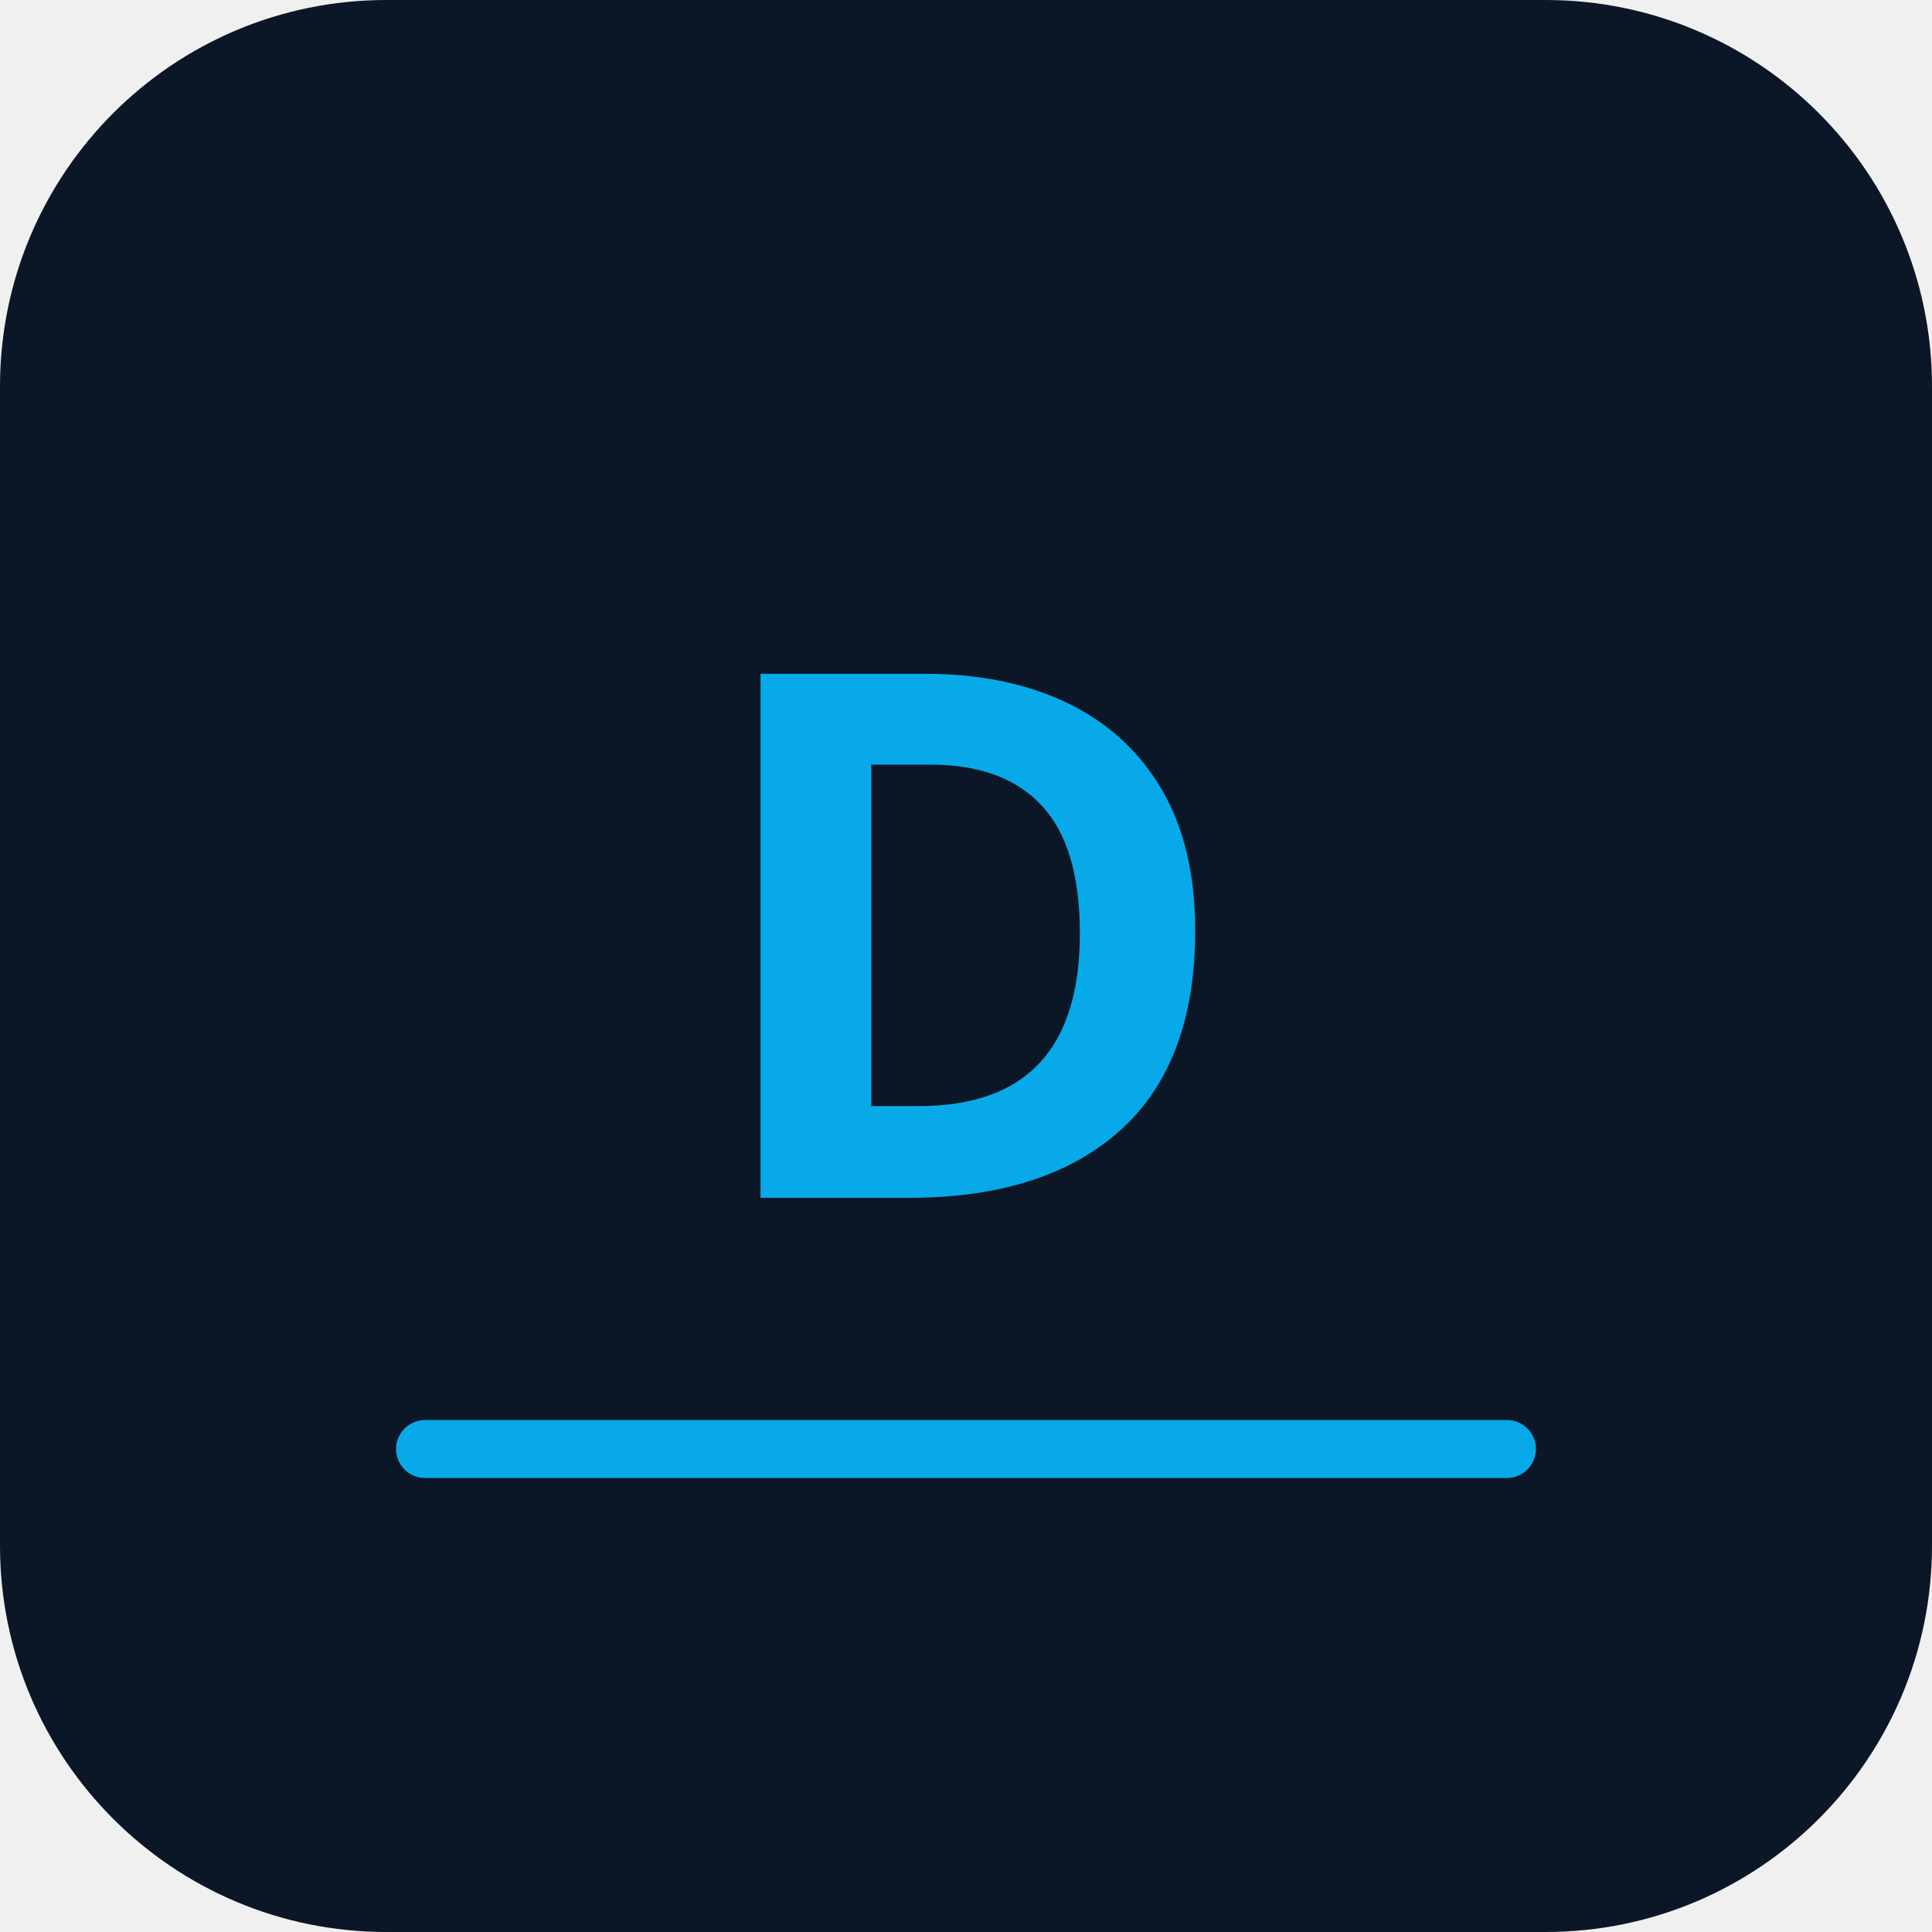
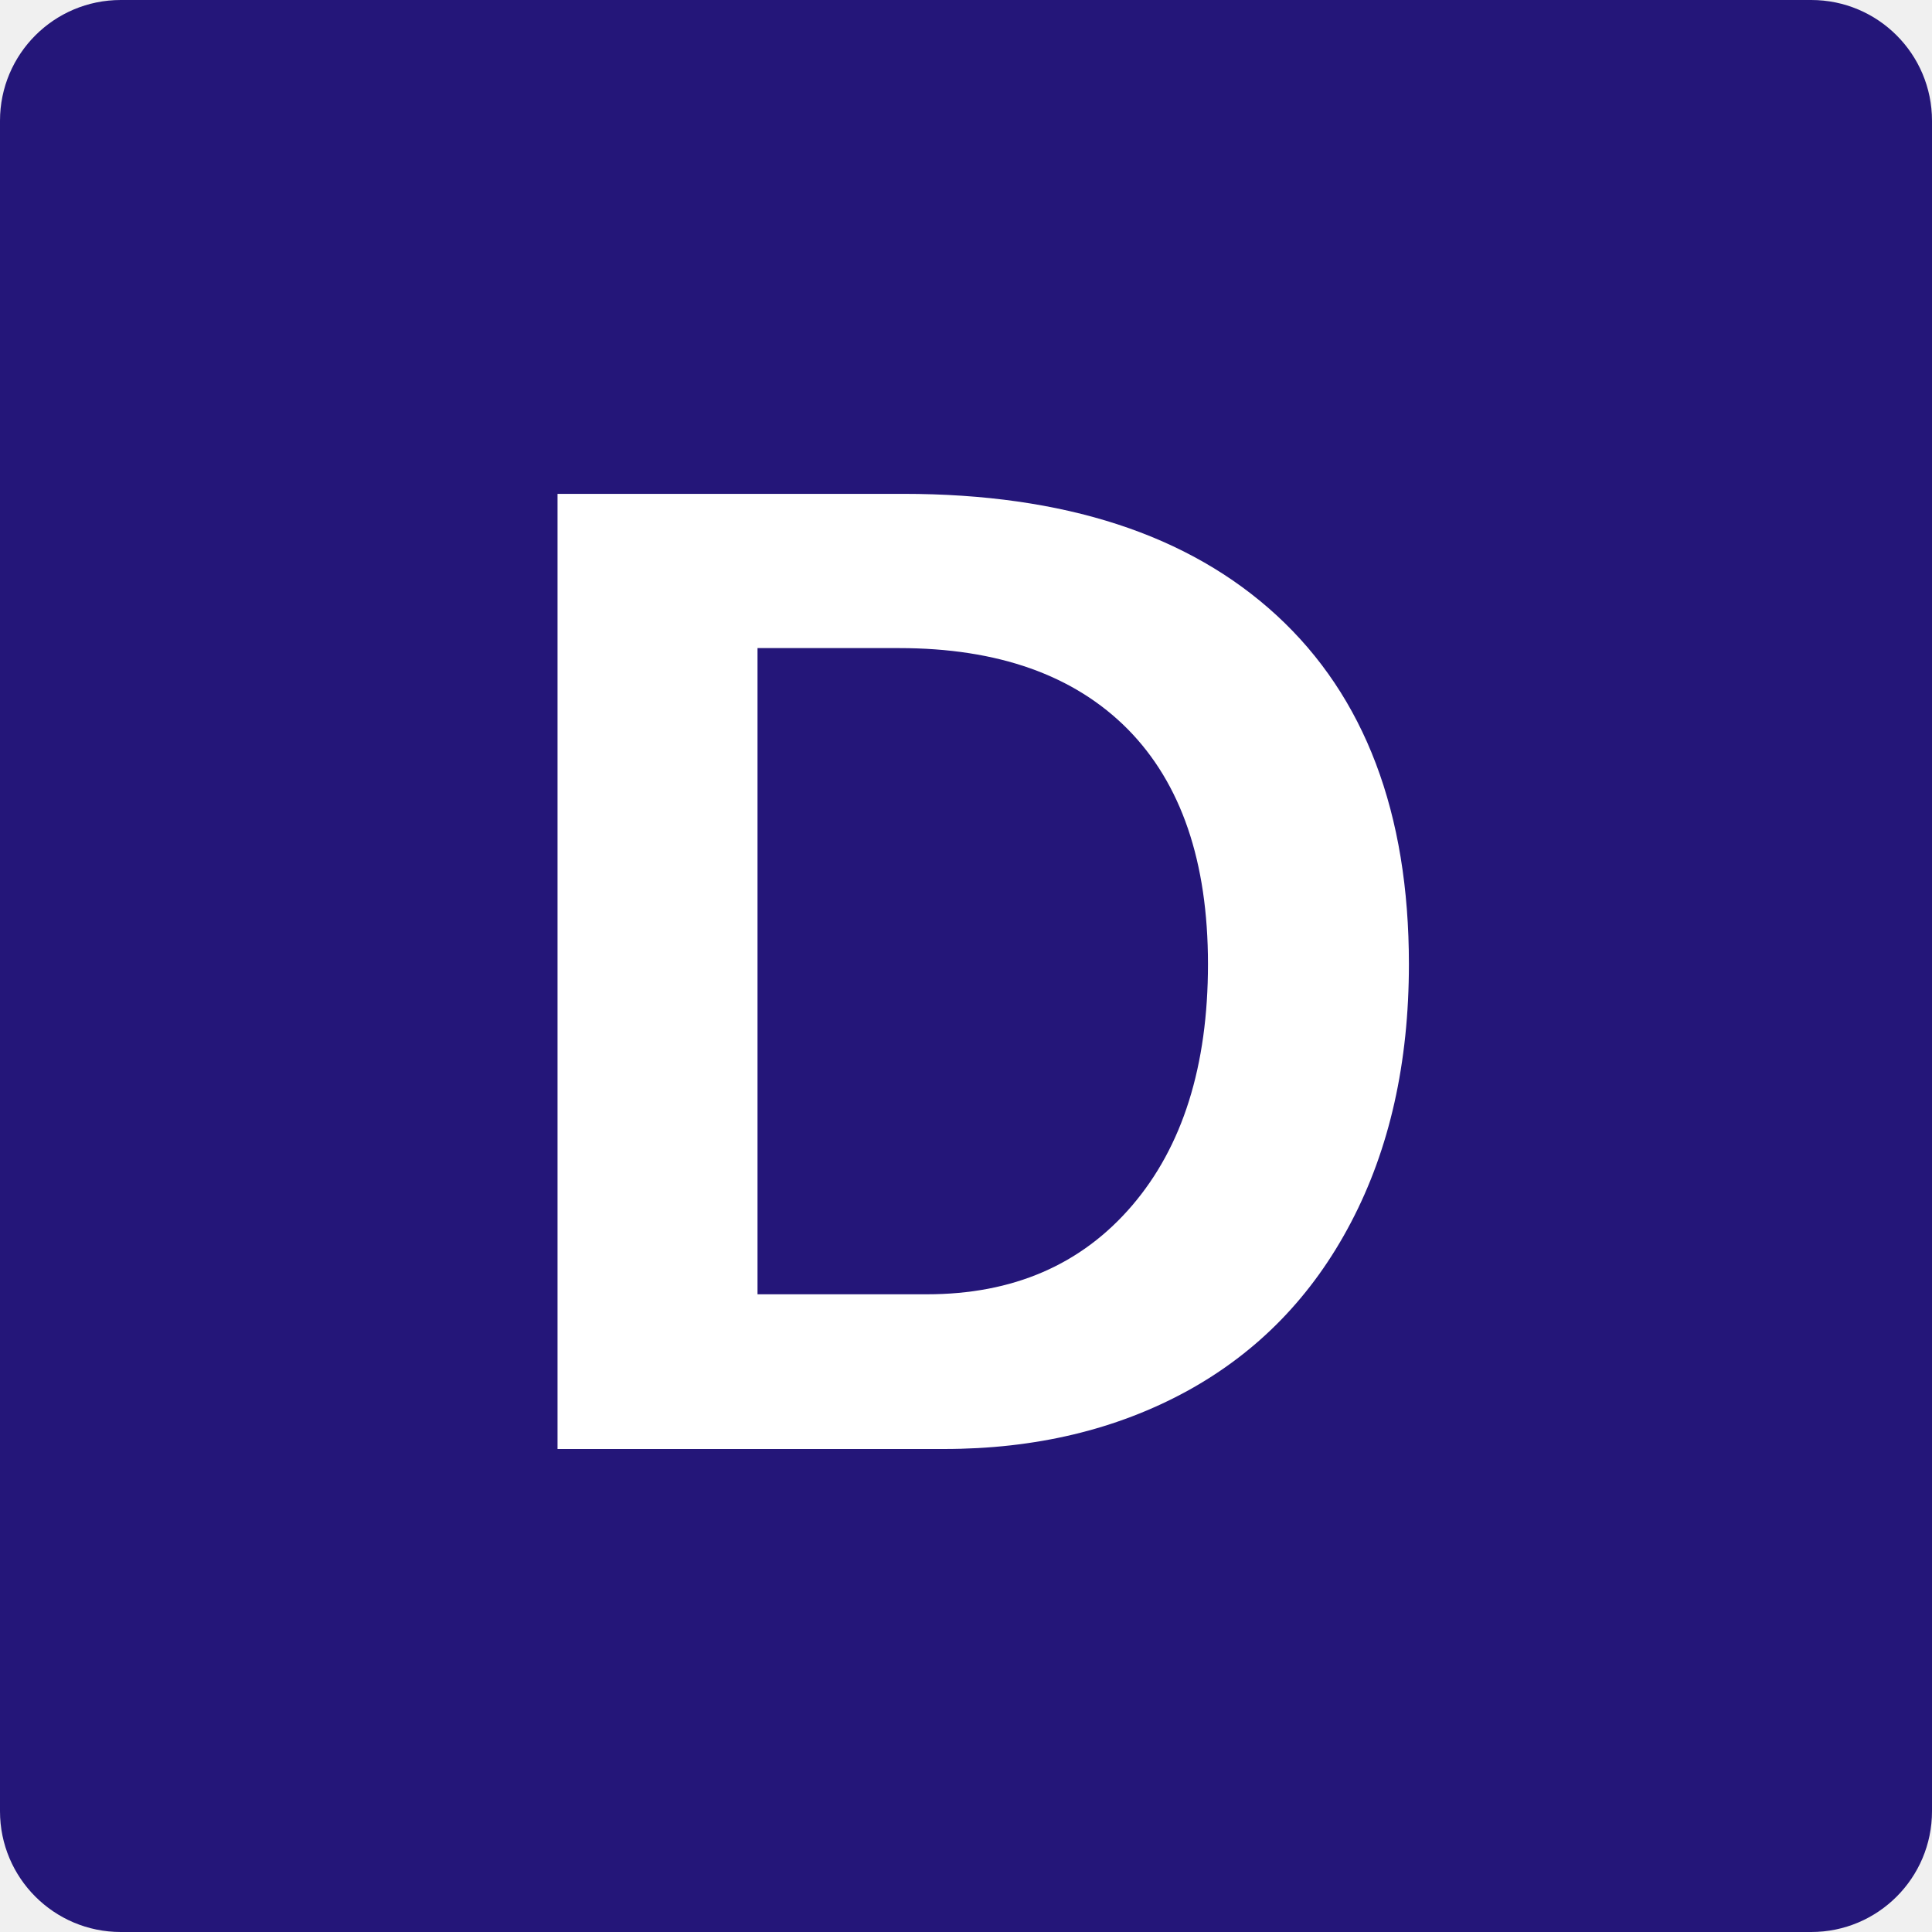
- <svg xmlns="http://www.w3.org/2000/svg" viewBox="0 0 100 100">
-   <rect width="100" height="100" rx="20" fill="#0B1727" />
-   <text x="50" y="62" font-family="Arial Black, sans-serif" font-size="38" font-weight="900" fill="#08A9E8" text-anchor="middle">D</text>
-   <line x1="22" y1="75" x2="78" y2="75" stroke="#08A9E8" stroke-width="3" stroke-linecap="round" />
+ <svg xmlns="http://www.w3.org/2000/svg" viewBox="0 0 64 64">
+   <rect width="64" height="64" rx="4" fill="#241679" />
+   <text x="32" y="48" fill="#fff" font-family="Arial, sans-serif" font-size="46" font-weight="700" text-anchor="middle">D</text>
</svg>
